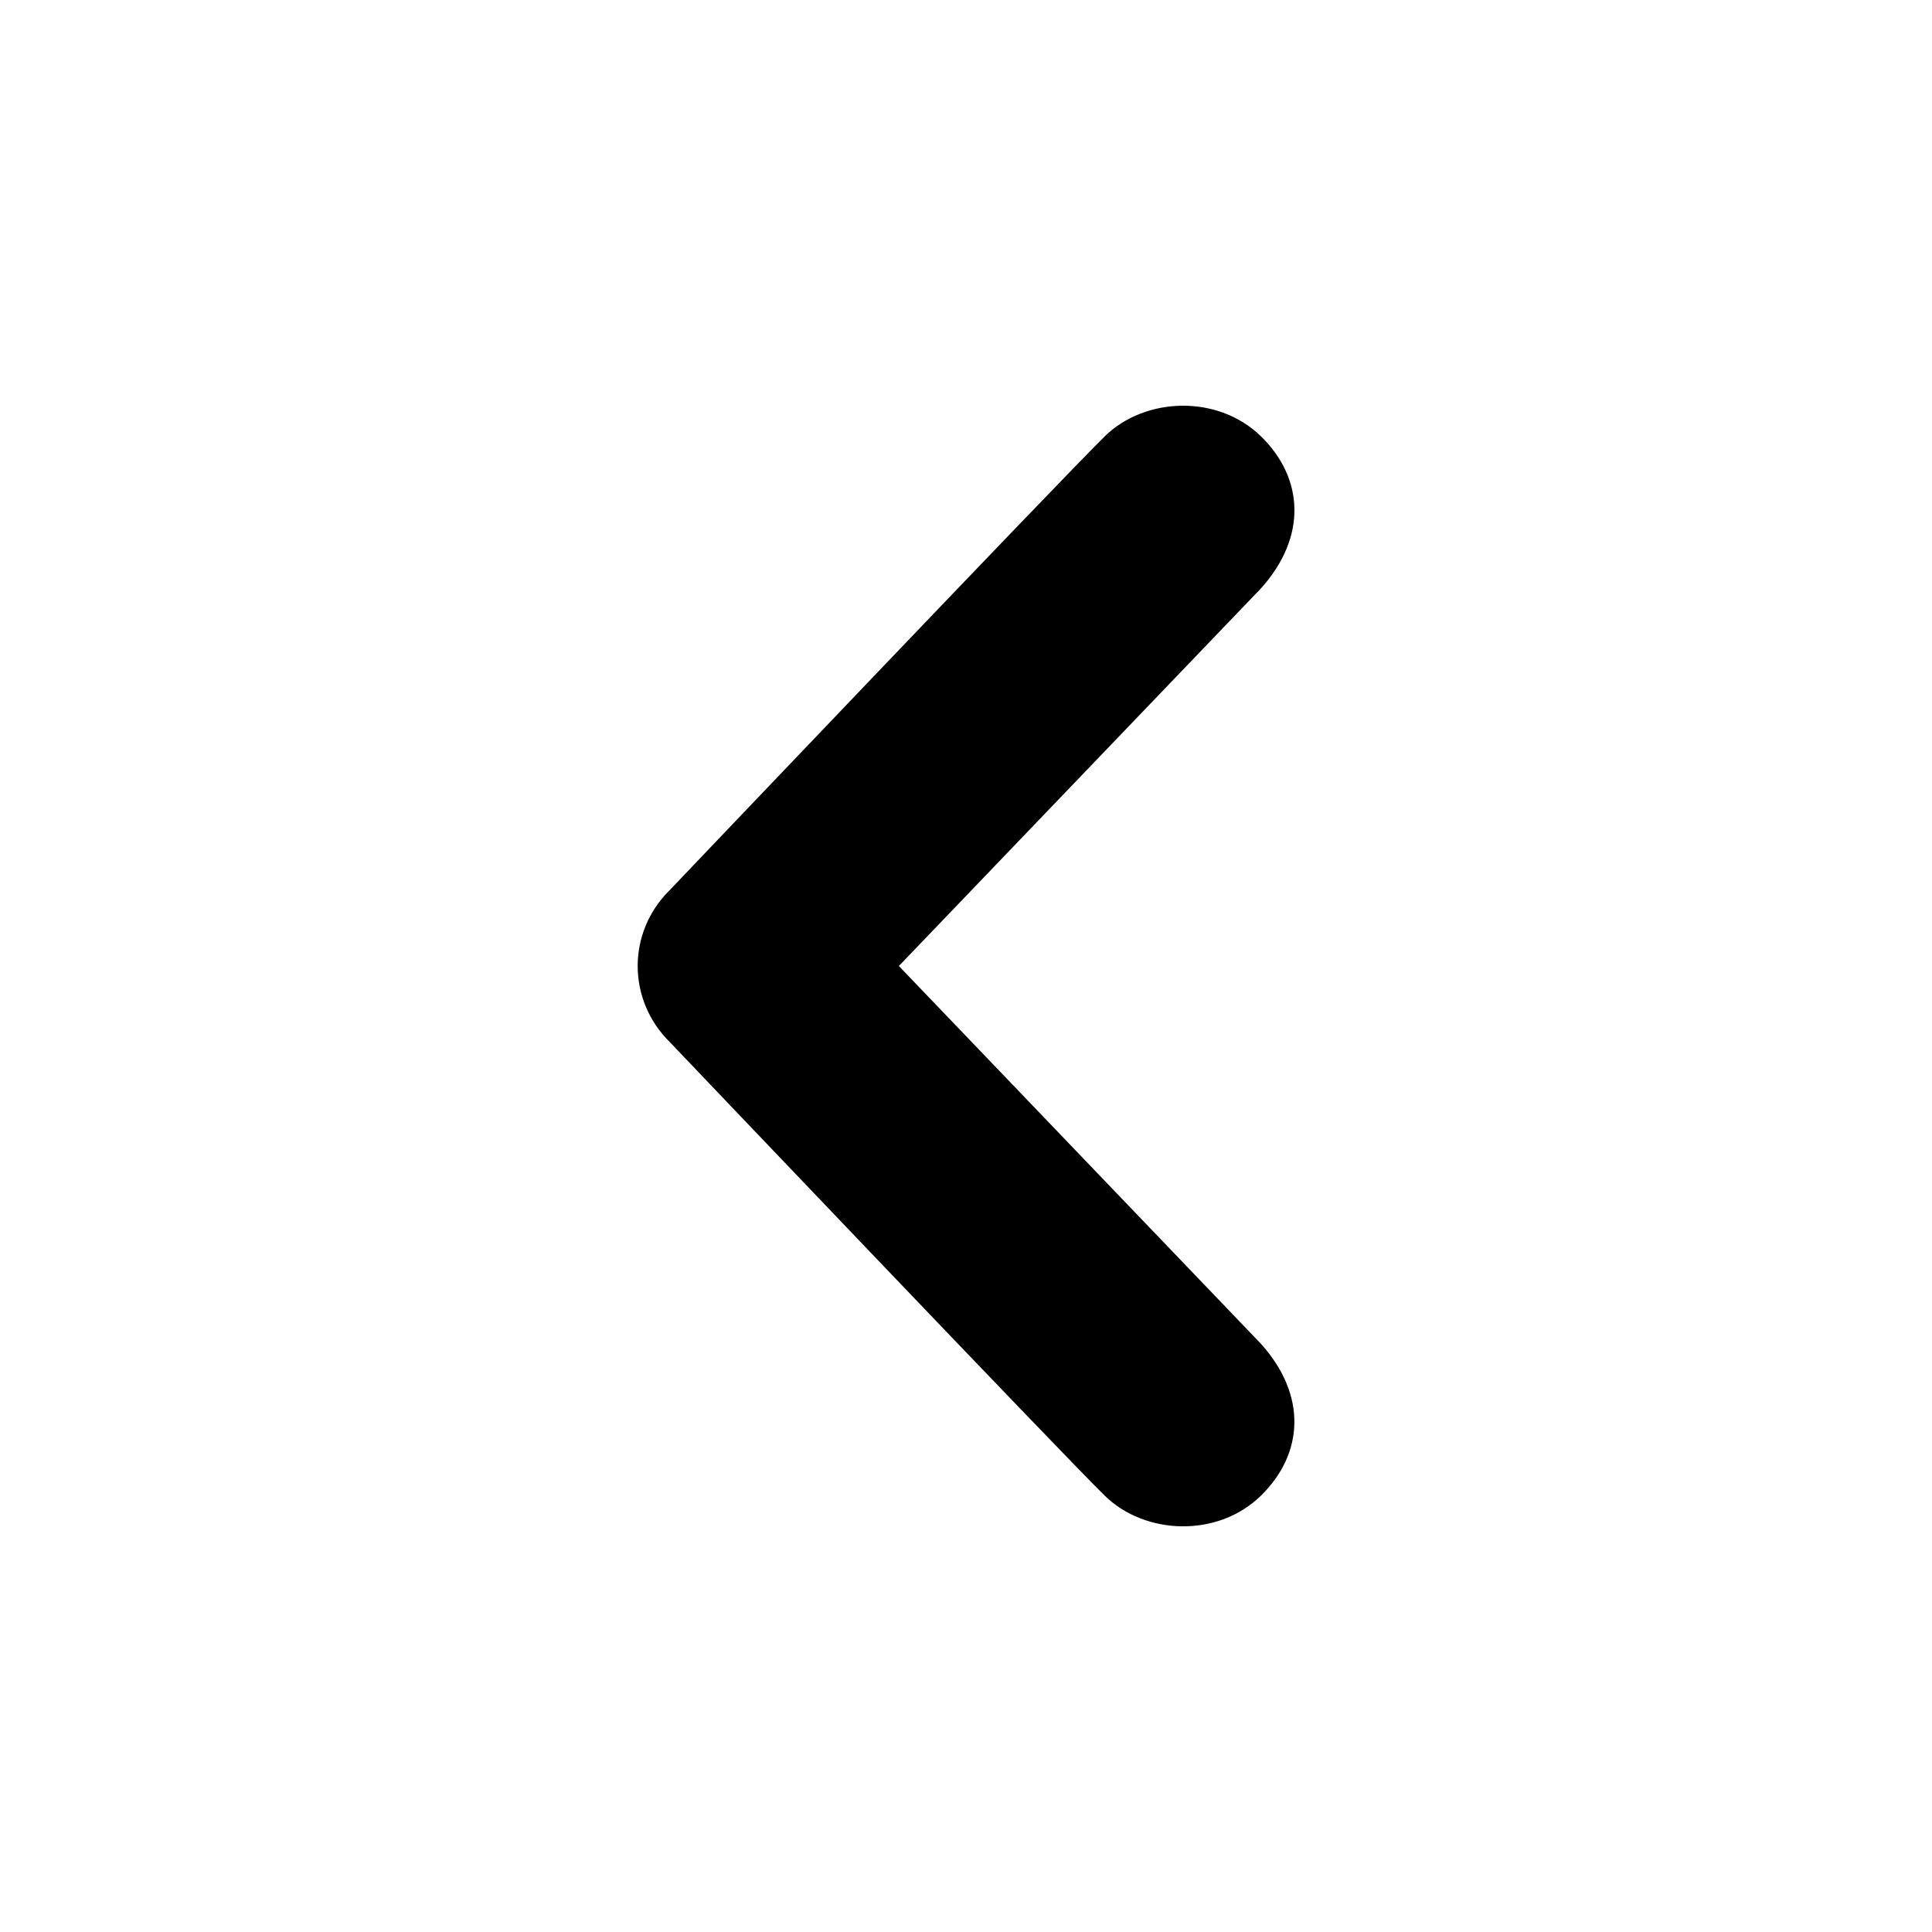
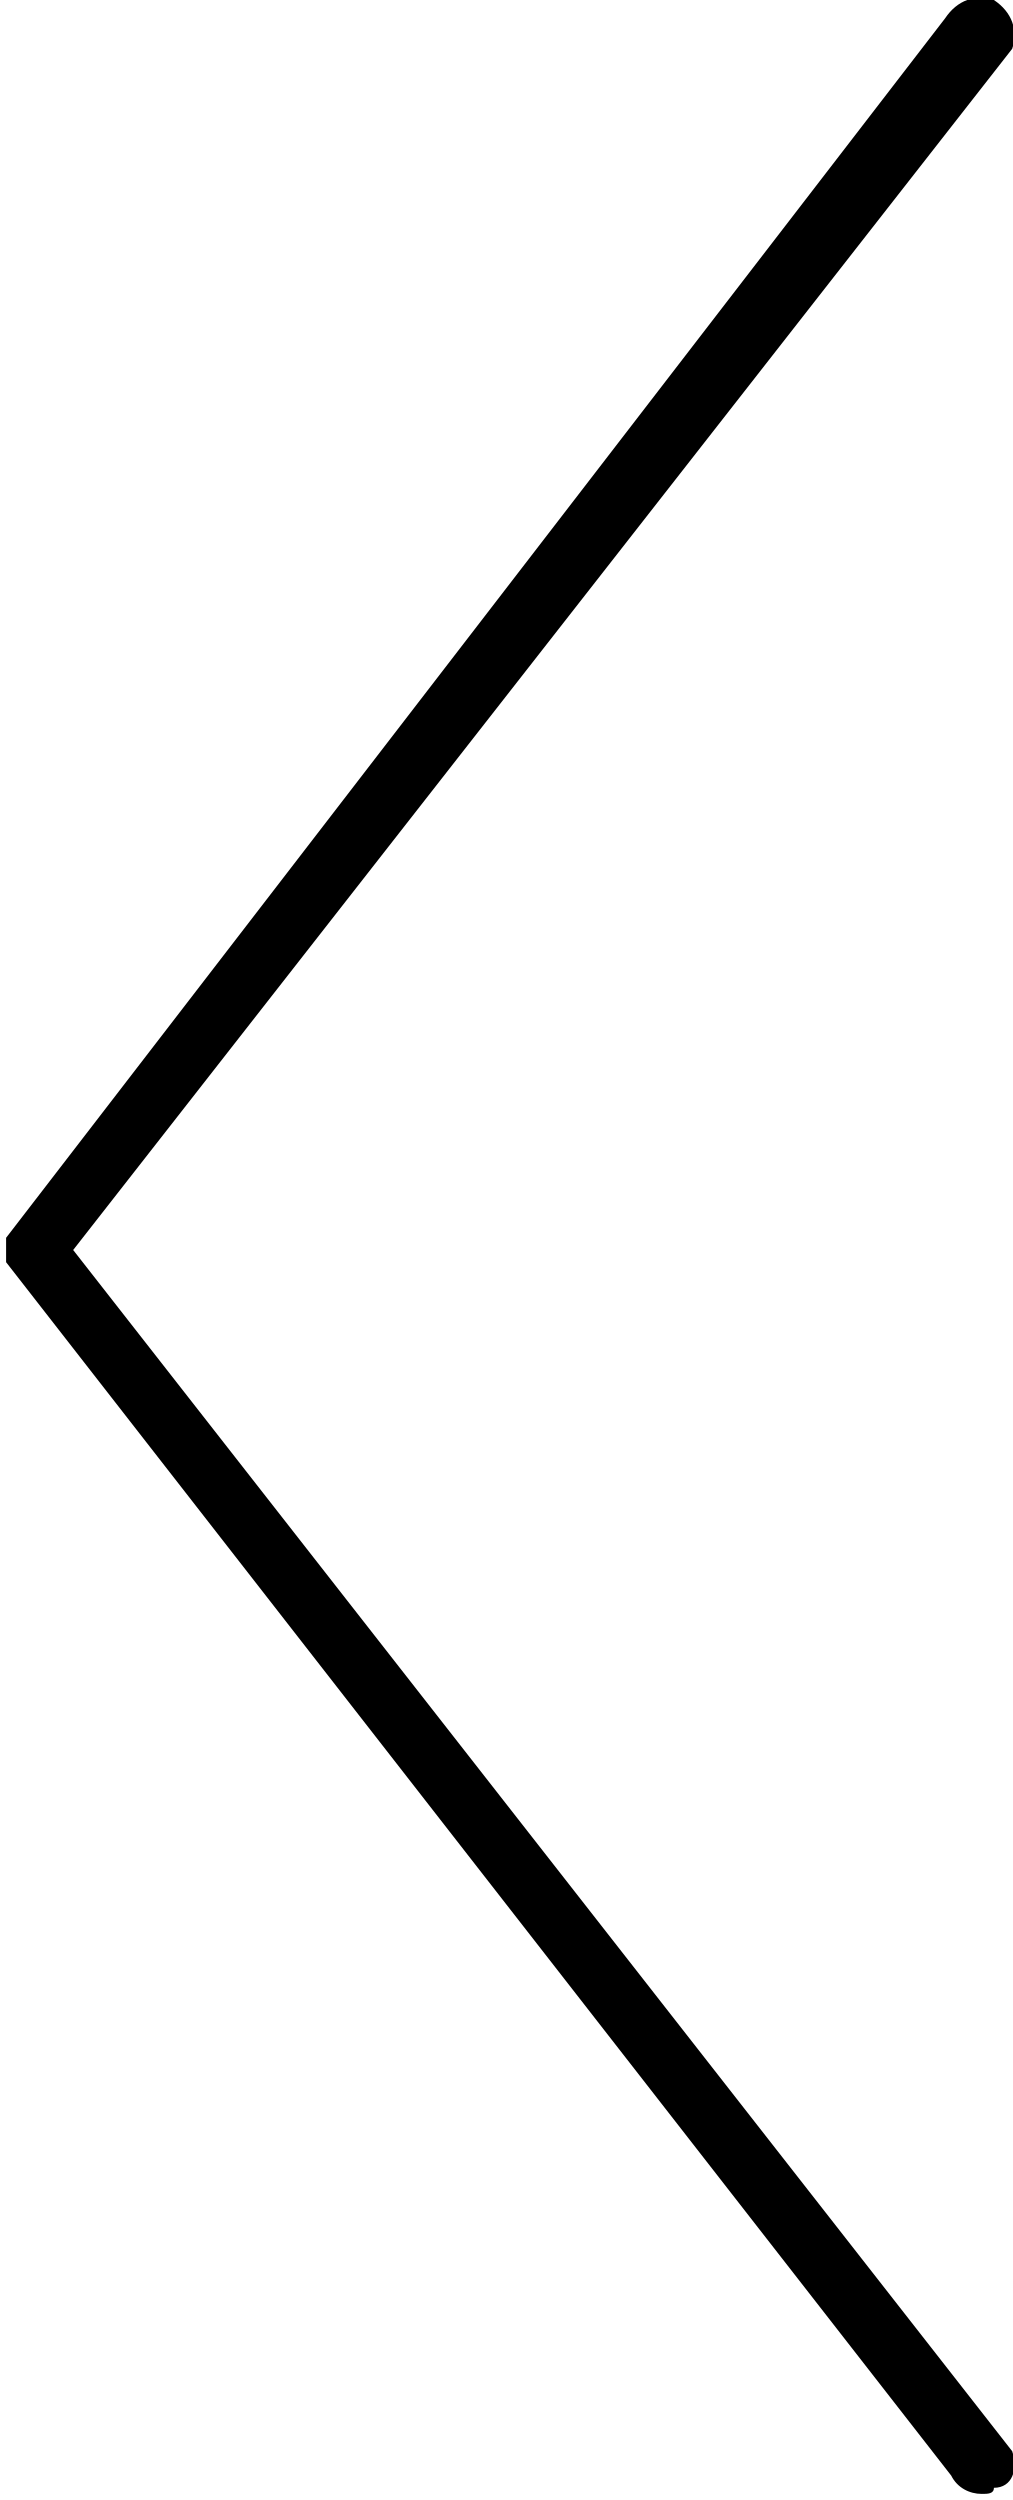
- <svg xmlns="http://www.w3.org/2000/svg" width="32" height="32" viewBox="0 0 32 32">
-   <path d="M18.3 7.226c-.67.653-7.204 7.514-7.204 7.514-.357.35-.534.805-.534 1.26s.178.913.534 1.262c0 0 6.534 6.86 7.203 7.512.668.653 1.87.698 2.585 0 .712-.696.768-1.667-.002-2.52L14.888 16l5.995-6.252c.77-.854.714-1.826.002-2.522-.715-.696-1.918-.653-2.586 0z" />
+ <svg xmlns="http://www.w3.org/2000/svg" width="16.6" height="41" viewBox="0 0 16.6 41">
+   <path d="M16.6 40.2L1.2 20.5 16.6.8c.1-.3 0-.6-.3-.8-.3-.1-.6 0-.8.3L.1 20.3v.4l15.5 19.9c.1.2.3.3.5.3.1 0 .2 0 .2-.1.3 0 .4-.3.3-.6z" />
</svg>
